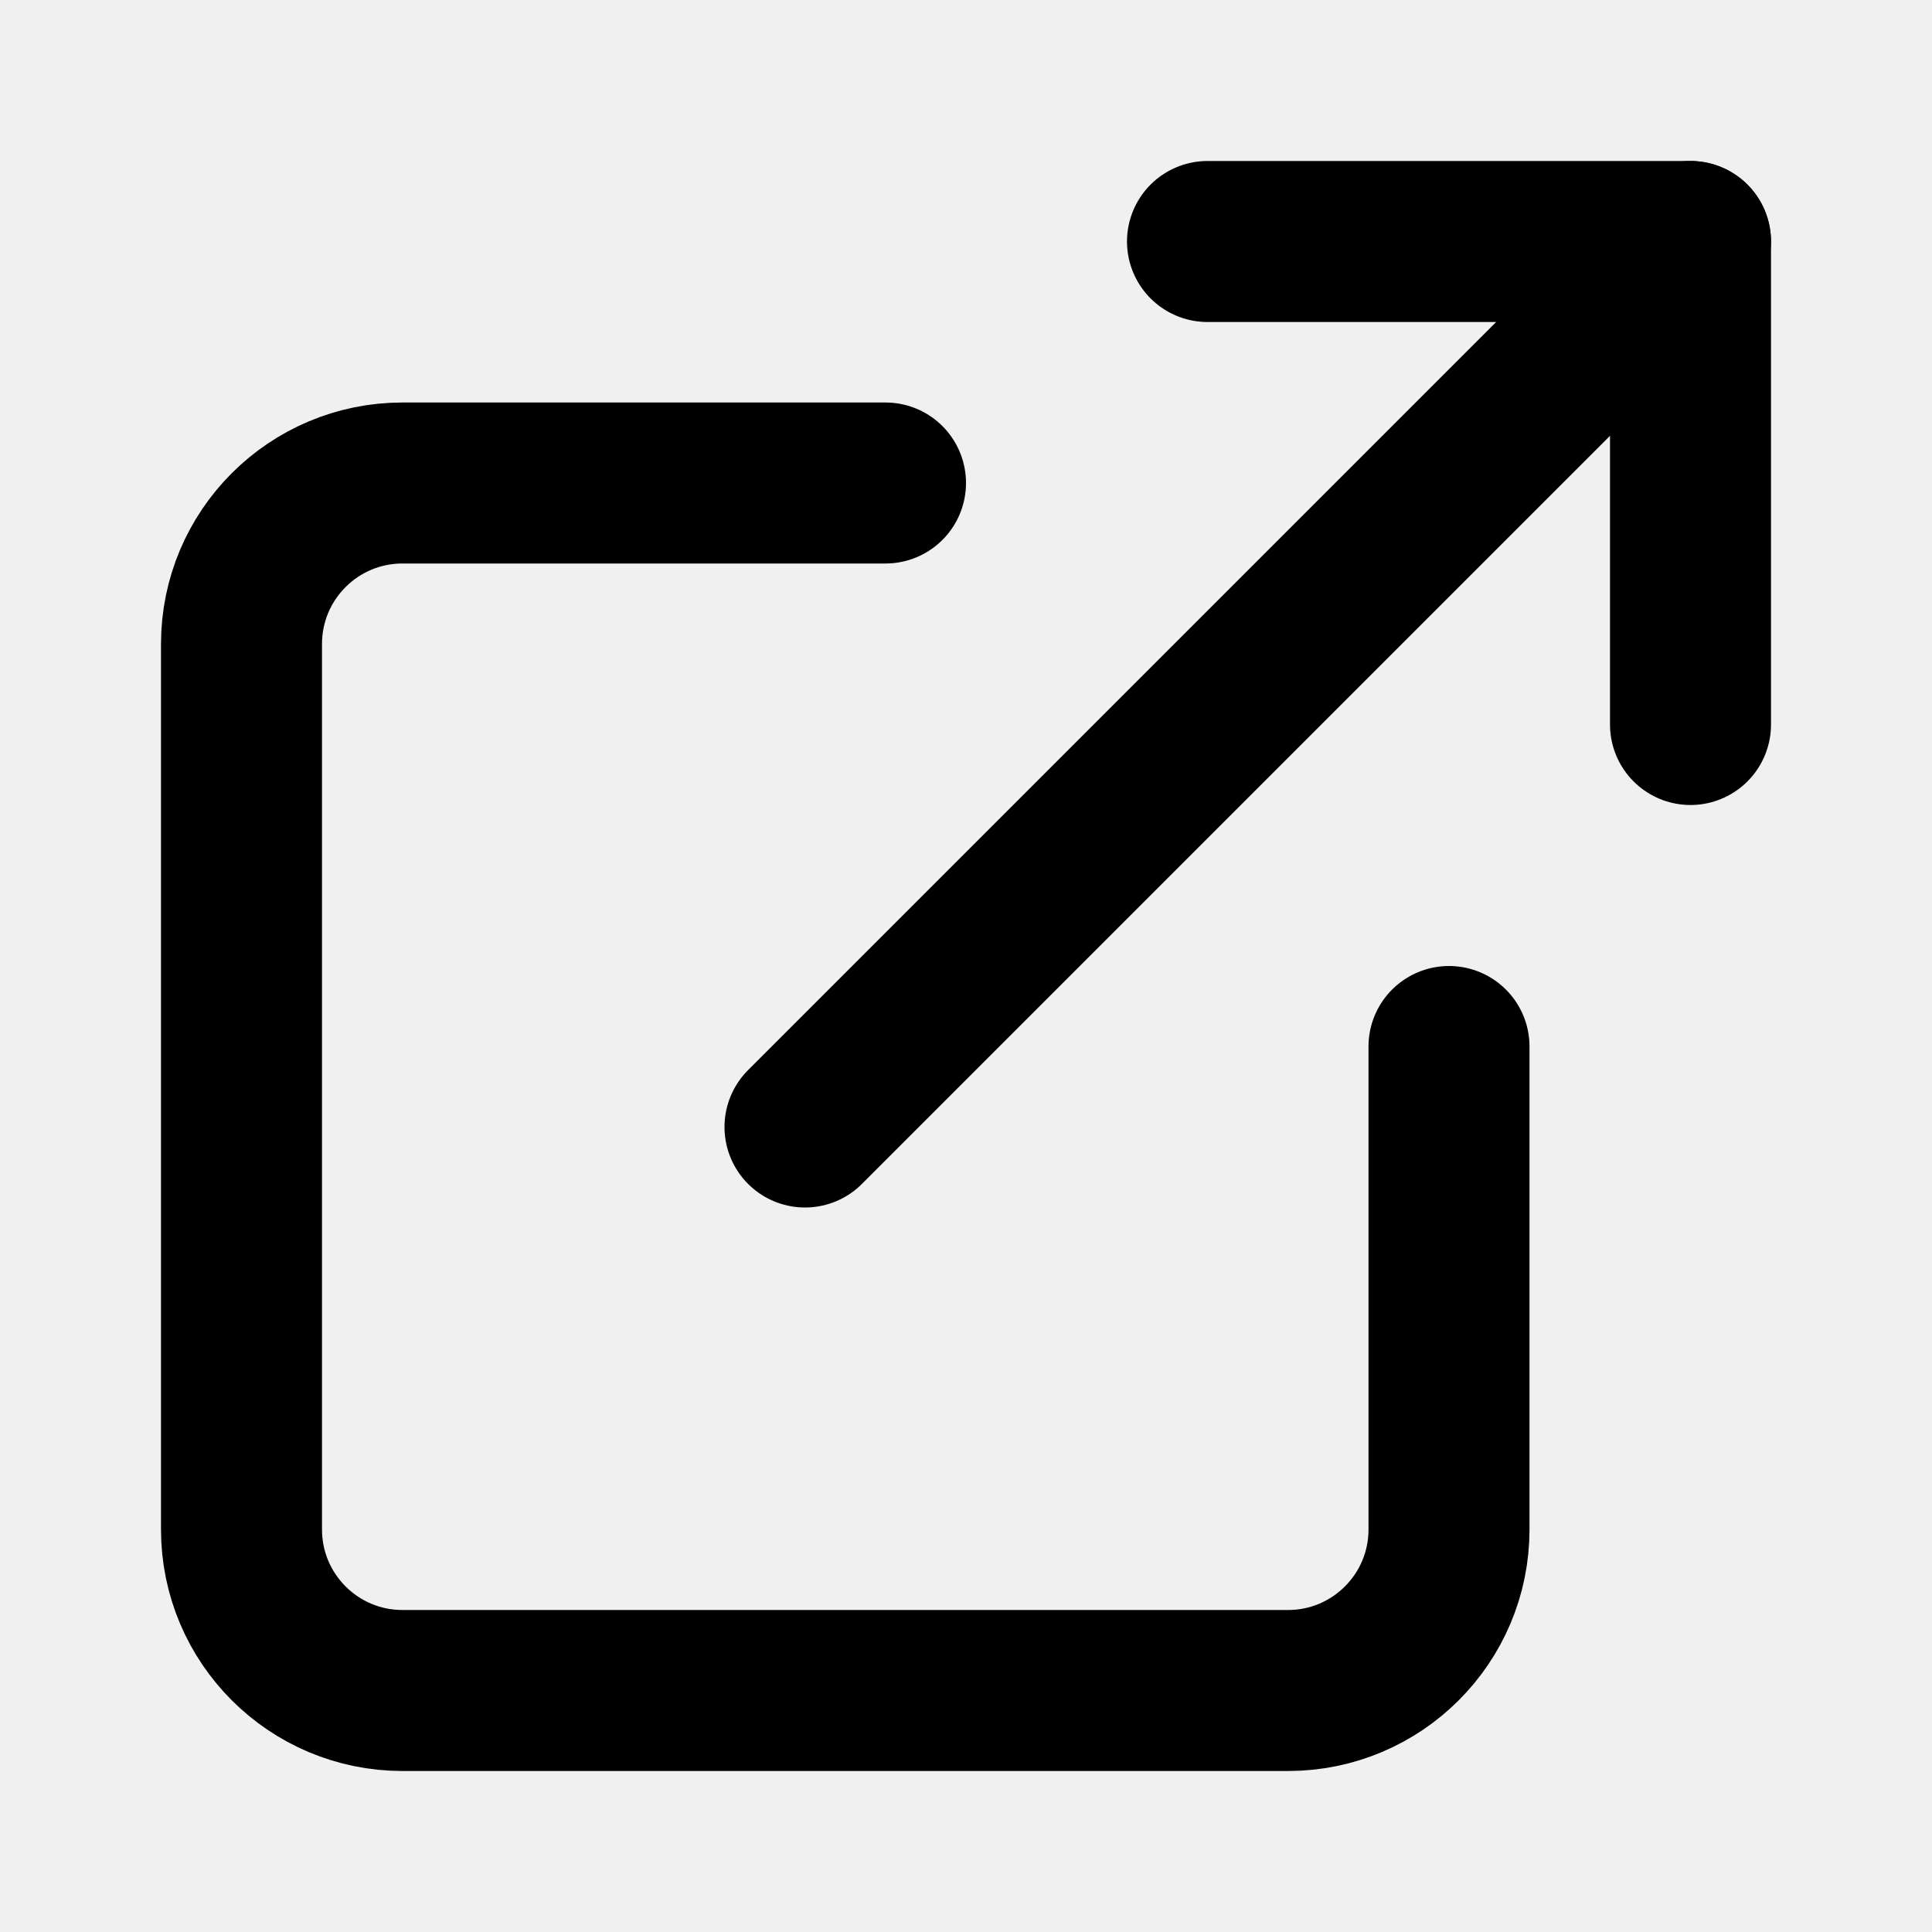
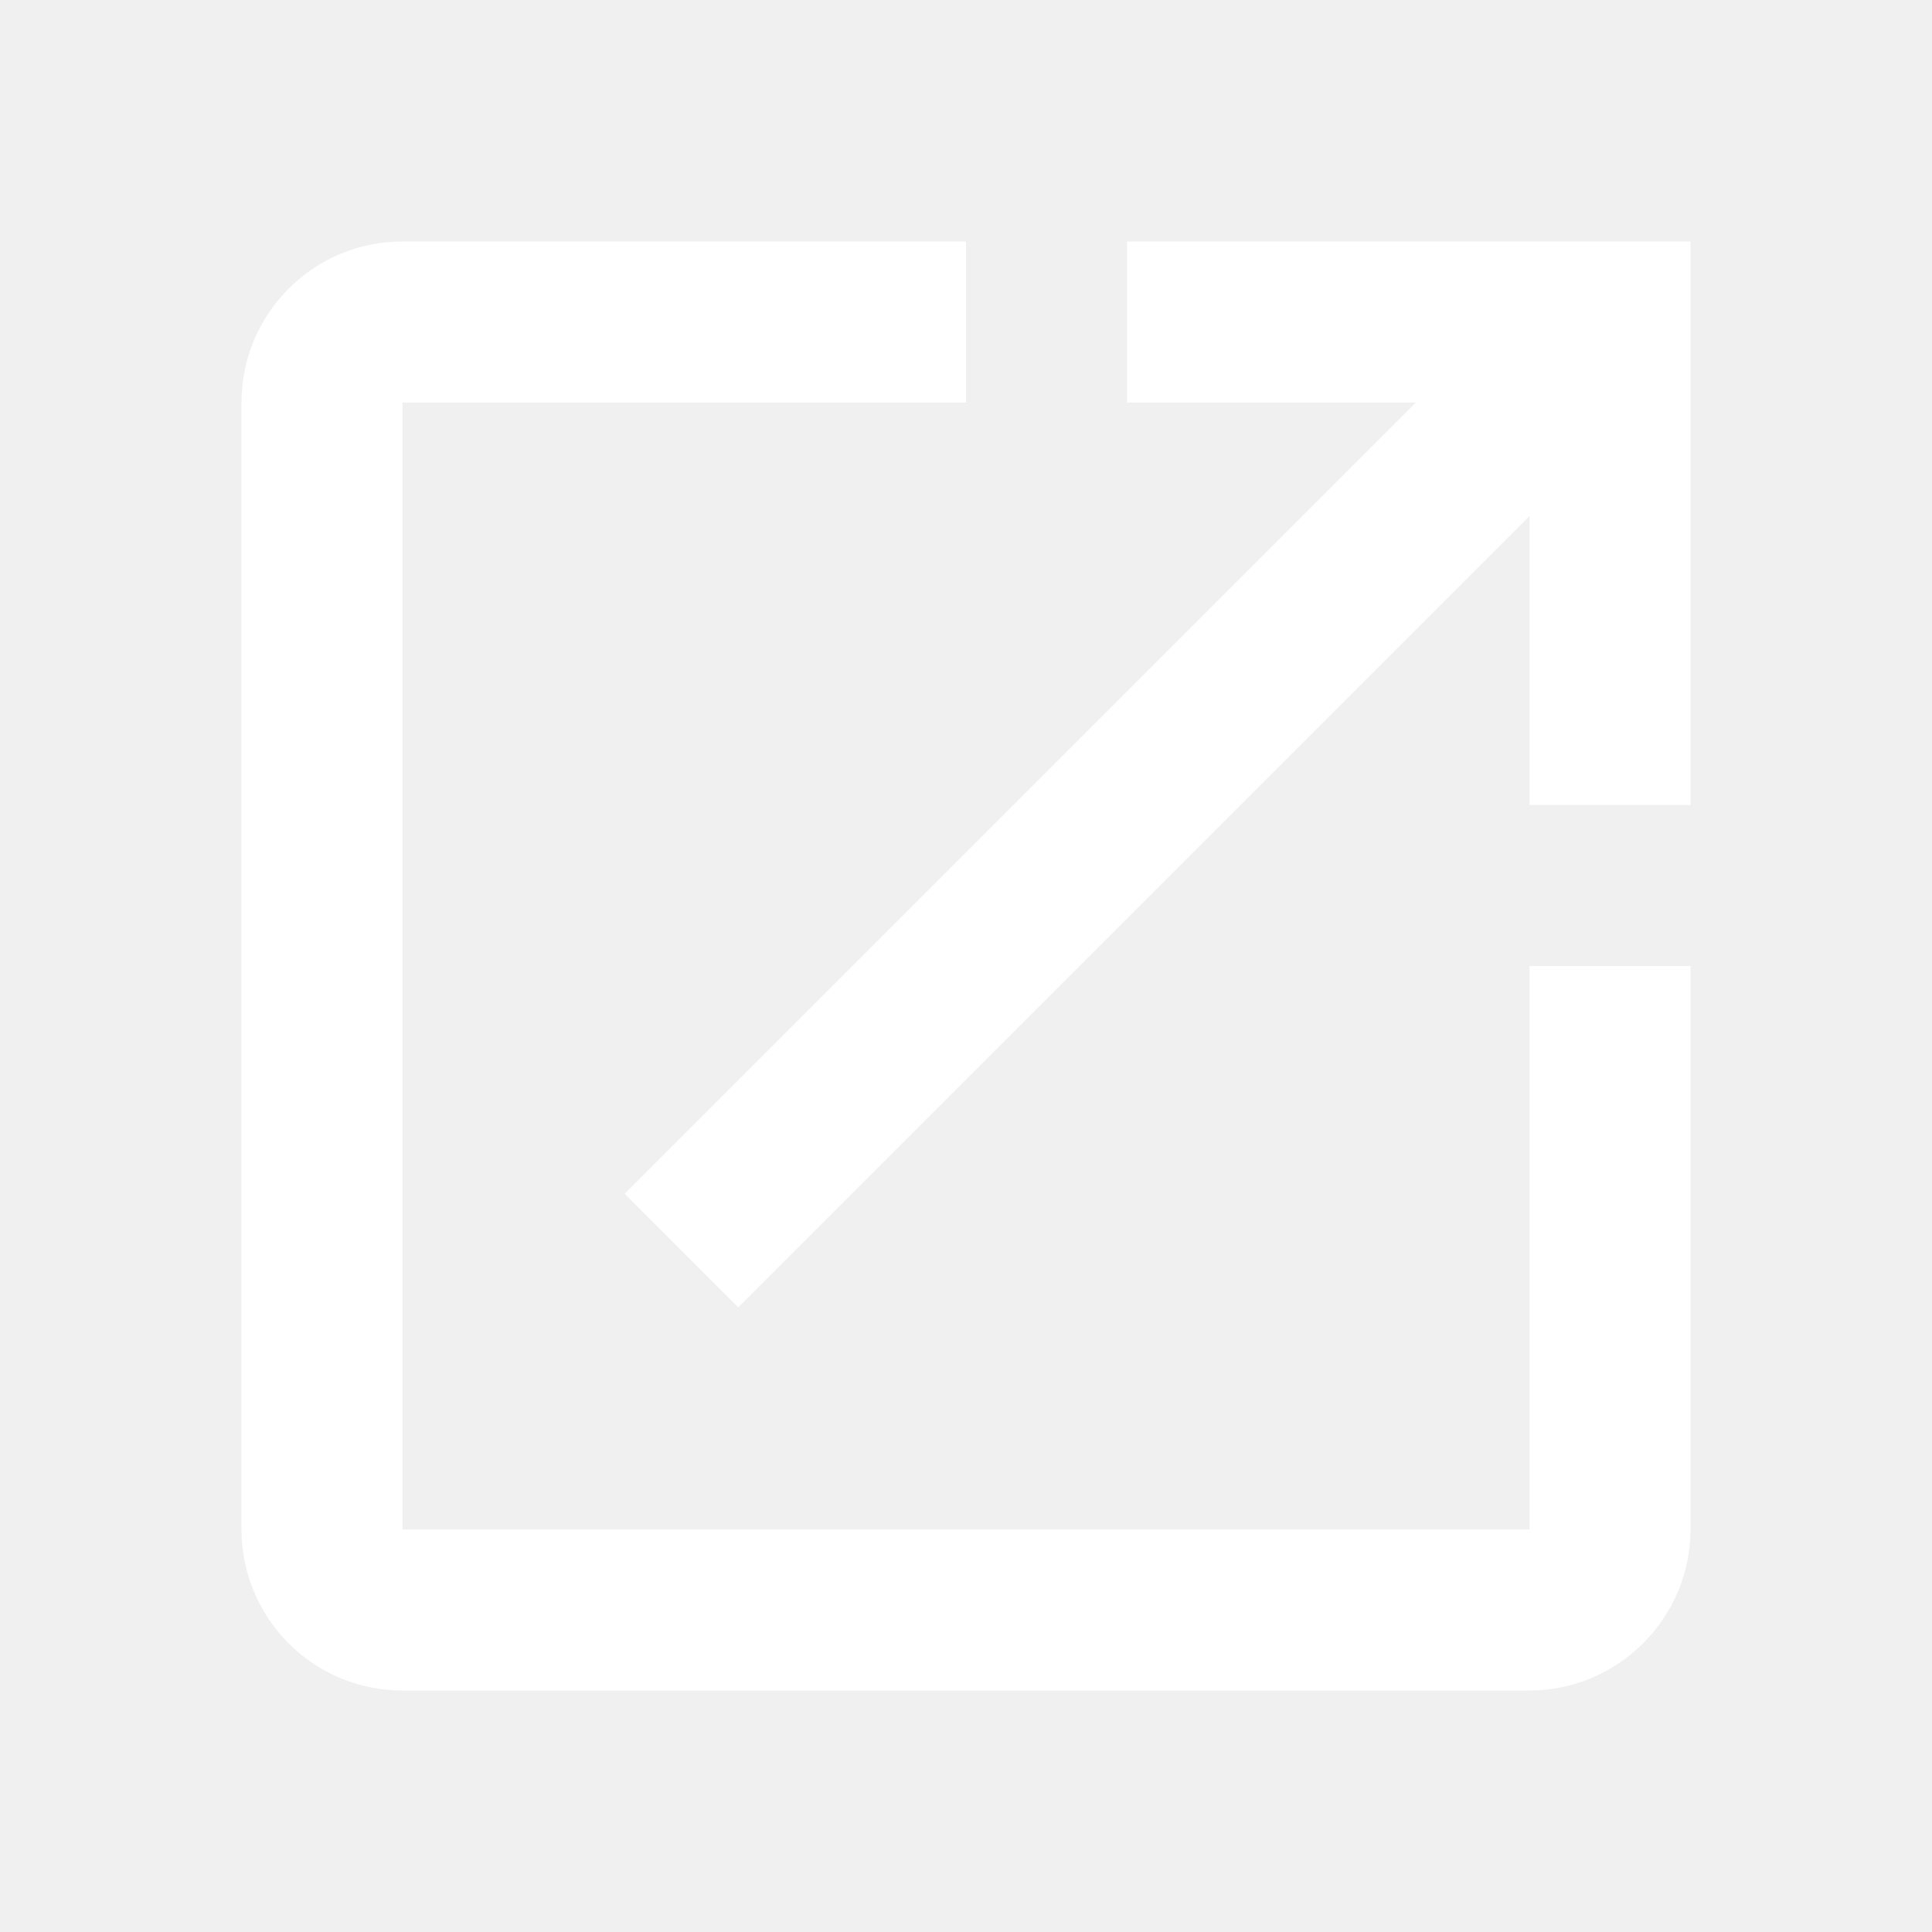
- <svg xmlns="http://www.w3.org/2000/svg" viewBox="0 0 24 24" width="24" height="24" fill="none" stroke="currentColor" stroke-width="2" stroke-linecap="round" stroke-linejoin="round">
-   <path d="M18 13v6a2 2 0 0 1-2 2H5a2 2 0 0 1-2-2V8a2 2 0 0 1 2-2h6" />
-   <polyline points="15 3 21 3 21 9" />
-   <line x1="10" y1="14" x2="21" y2="3" />
+ <svg xmlns="http://www.w3.org/2000/svg" viewBox="0 0 24 24" fill="#ffffff">
+   <path d="M19 19H5V5h7V3H5c-1.11 0-2 .9-2 2v14c0 1.1.89 2 2 2h14c1.1 0 2-.9 2-2v-7h-2v7zM14 3v2h3.59l-9.83 9.83 1.41 1.41L19 6.41V10h2V3h-7z" />
</svg>
